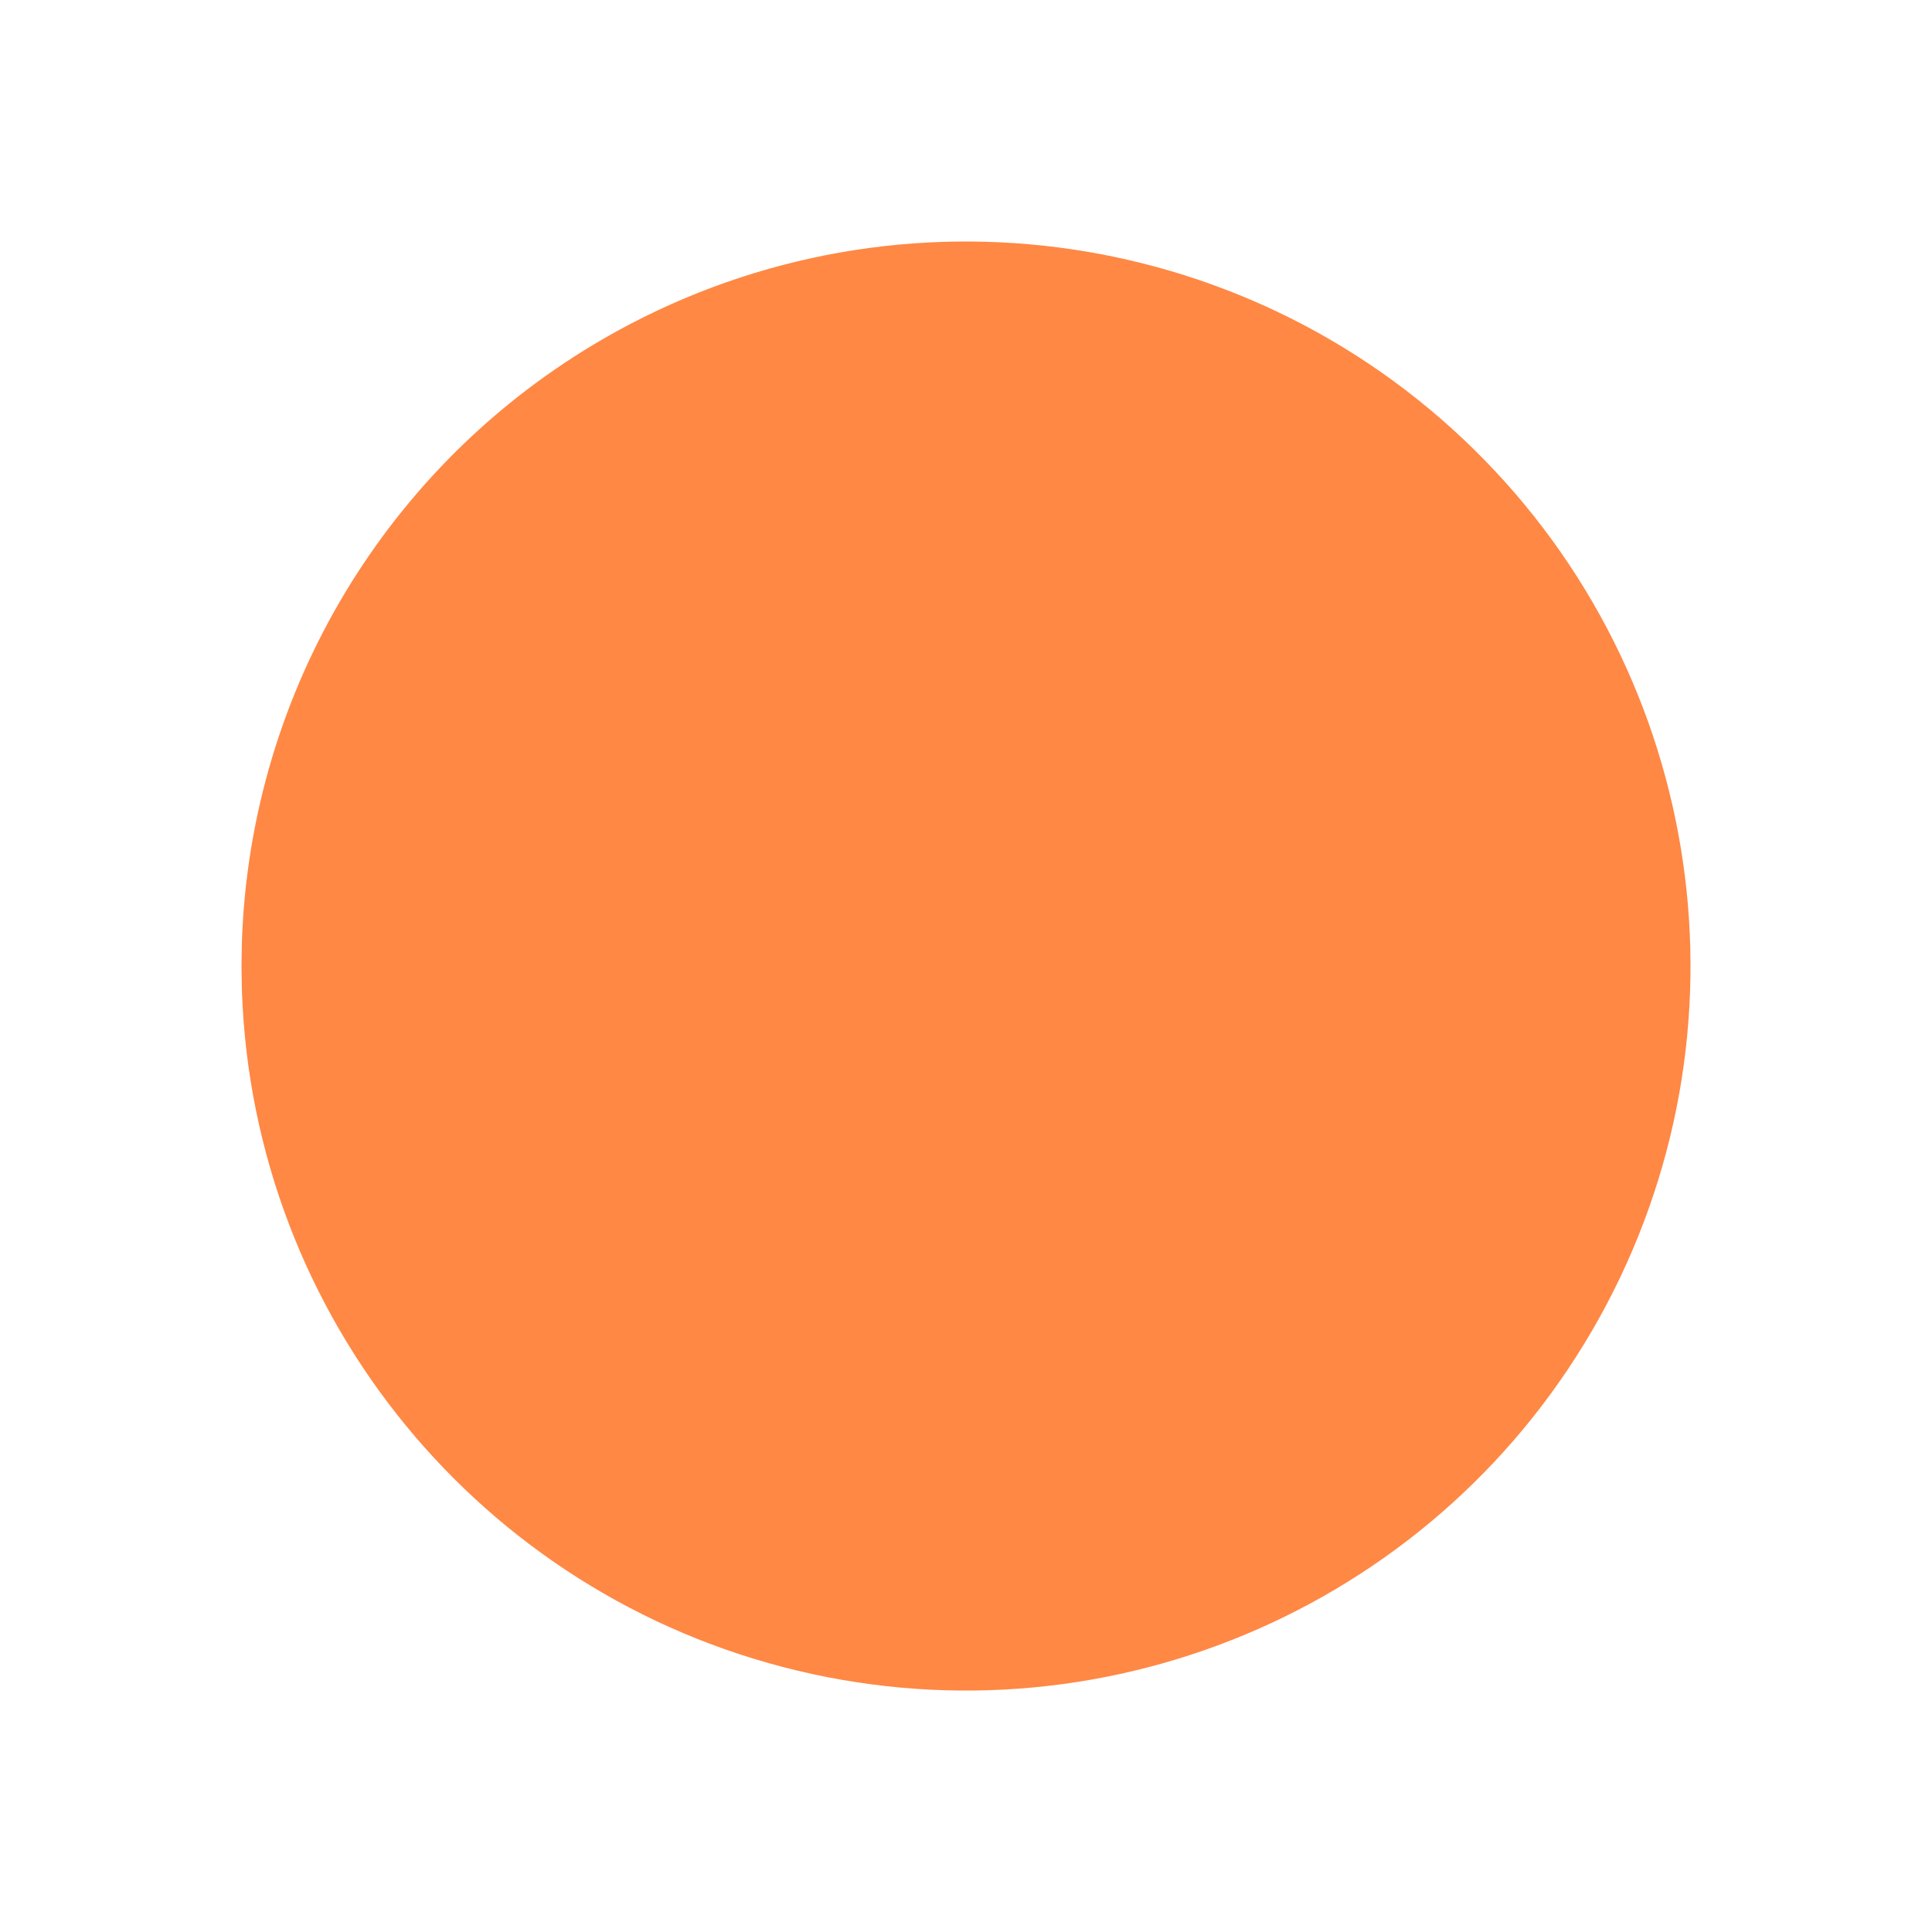
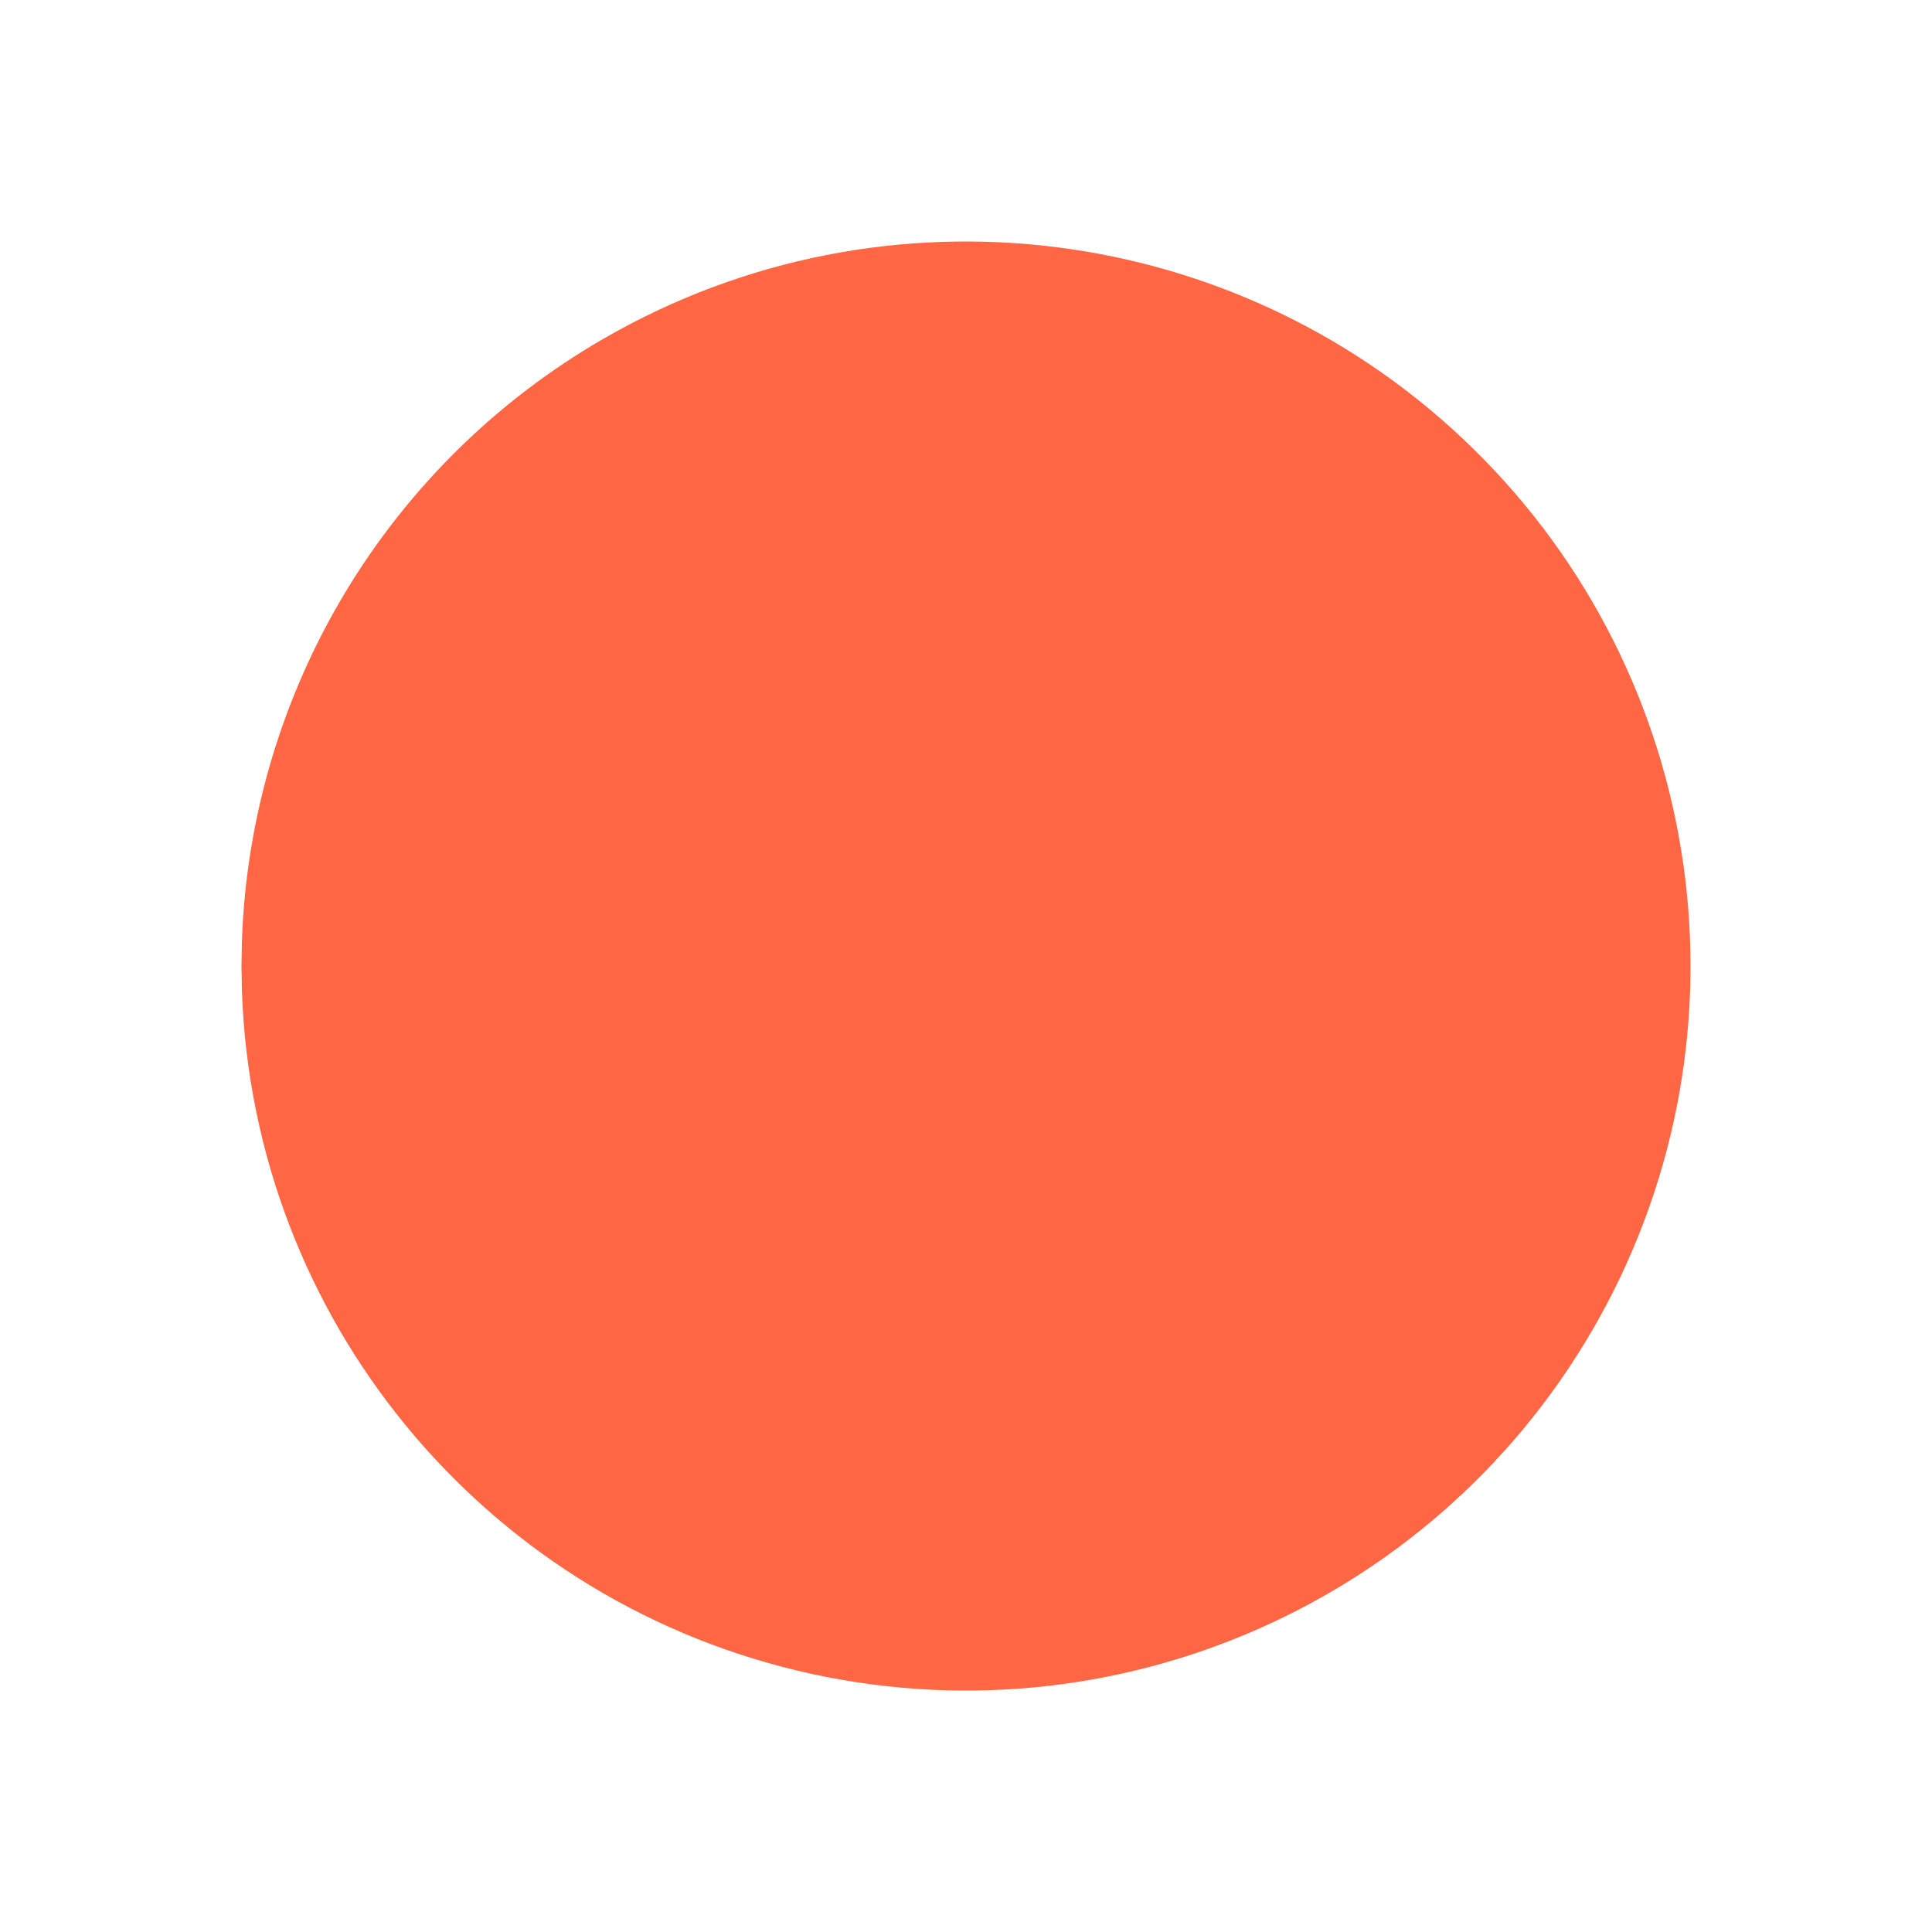
- <svg xmlns="http://www.w3.org/2000/svg" width="24" height="24" viewBox="0 0 24 24" stroke-width="2" stroke="#ff8844" fill="none" stroke-linecap="round" stroke-linejoin="round">
+ <svg xmlns="http://www.w3.org/2000/svg" width="24" height="24" viewBox="0 0 24 24" stroke-width="2" stroke="#ff6644" fill="none" stroke-linecap="round" stroke-linejoin="round">
  <path stroke="none" d="M0 0h24v24H0z" fill="ff8844" />
-   <path d="M8 5.072a8 8 0 1 1 -3.995 7.213l-.005 -.285l.005 -.285a8 8 0 0 1 3.995 -6.643z" fill="#ff8844" />
+   <path d="M8 5.072a8 8 0 1 1 -3.995 7.213l-.005 -.285l.005 -.285a8 8 0 0 1 3.995 -6.643z" fill="#ff6644" />
</svg>
